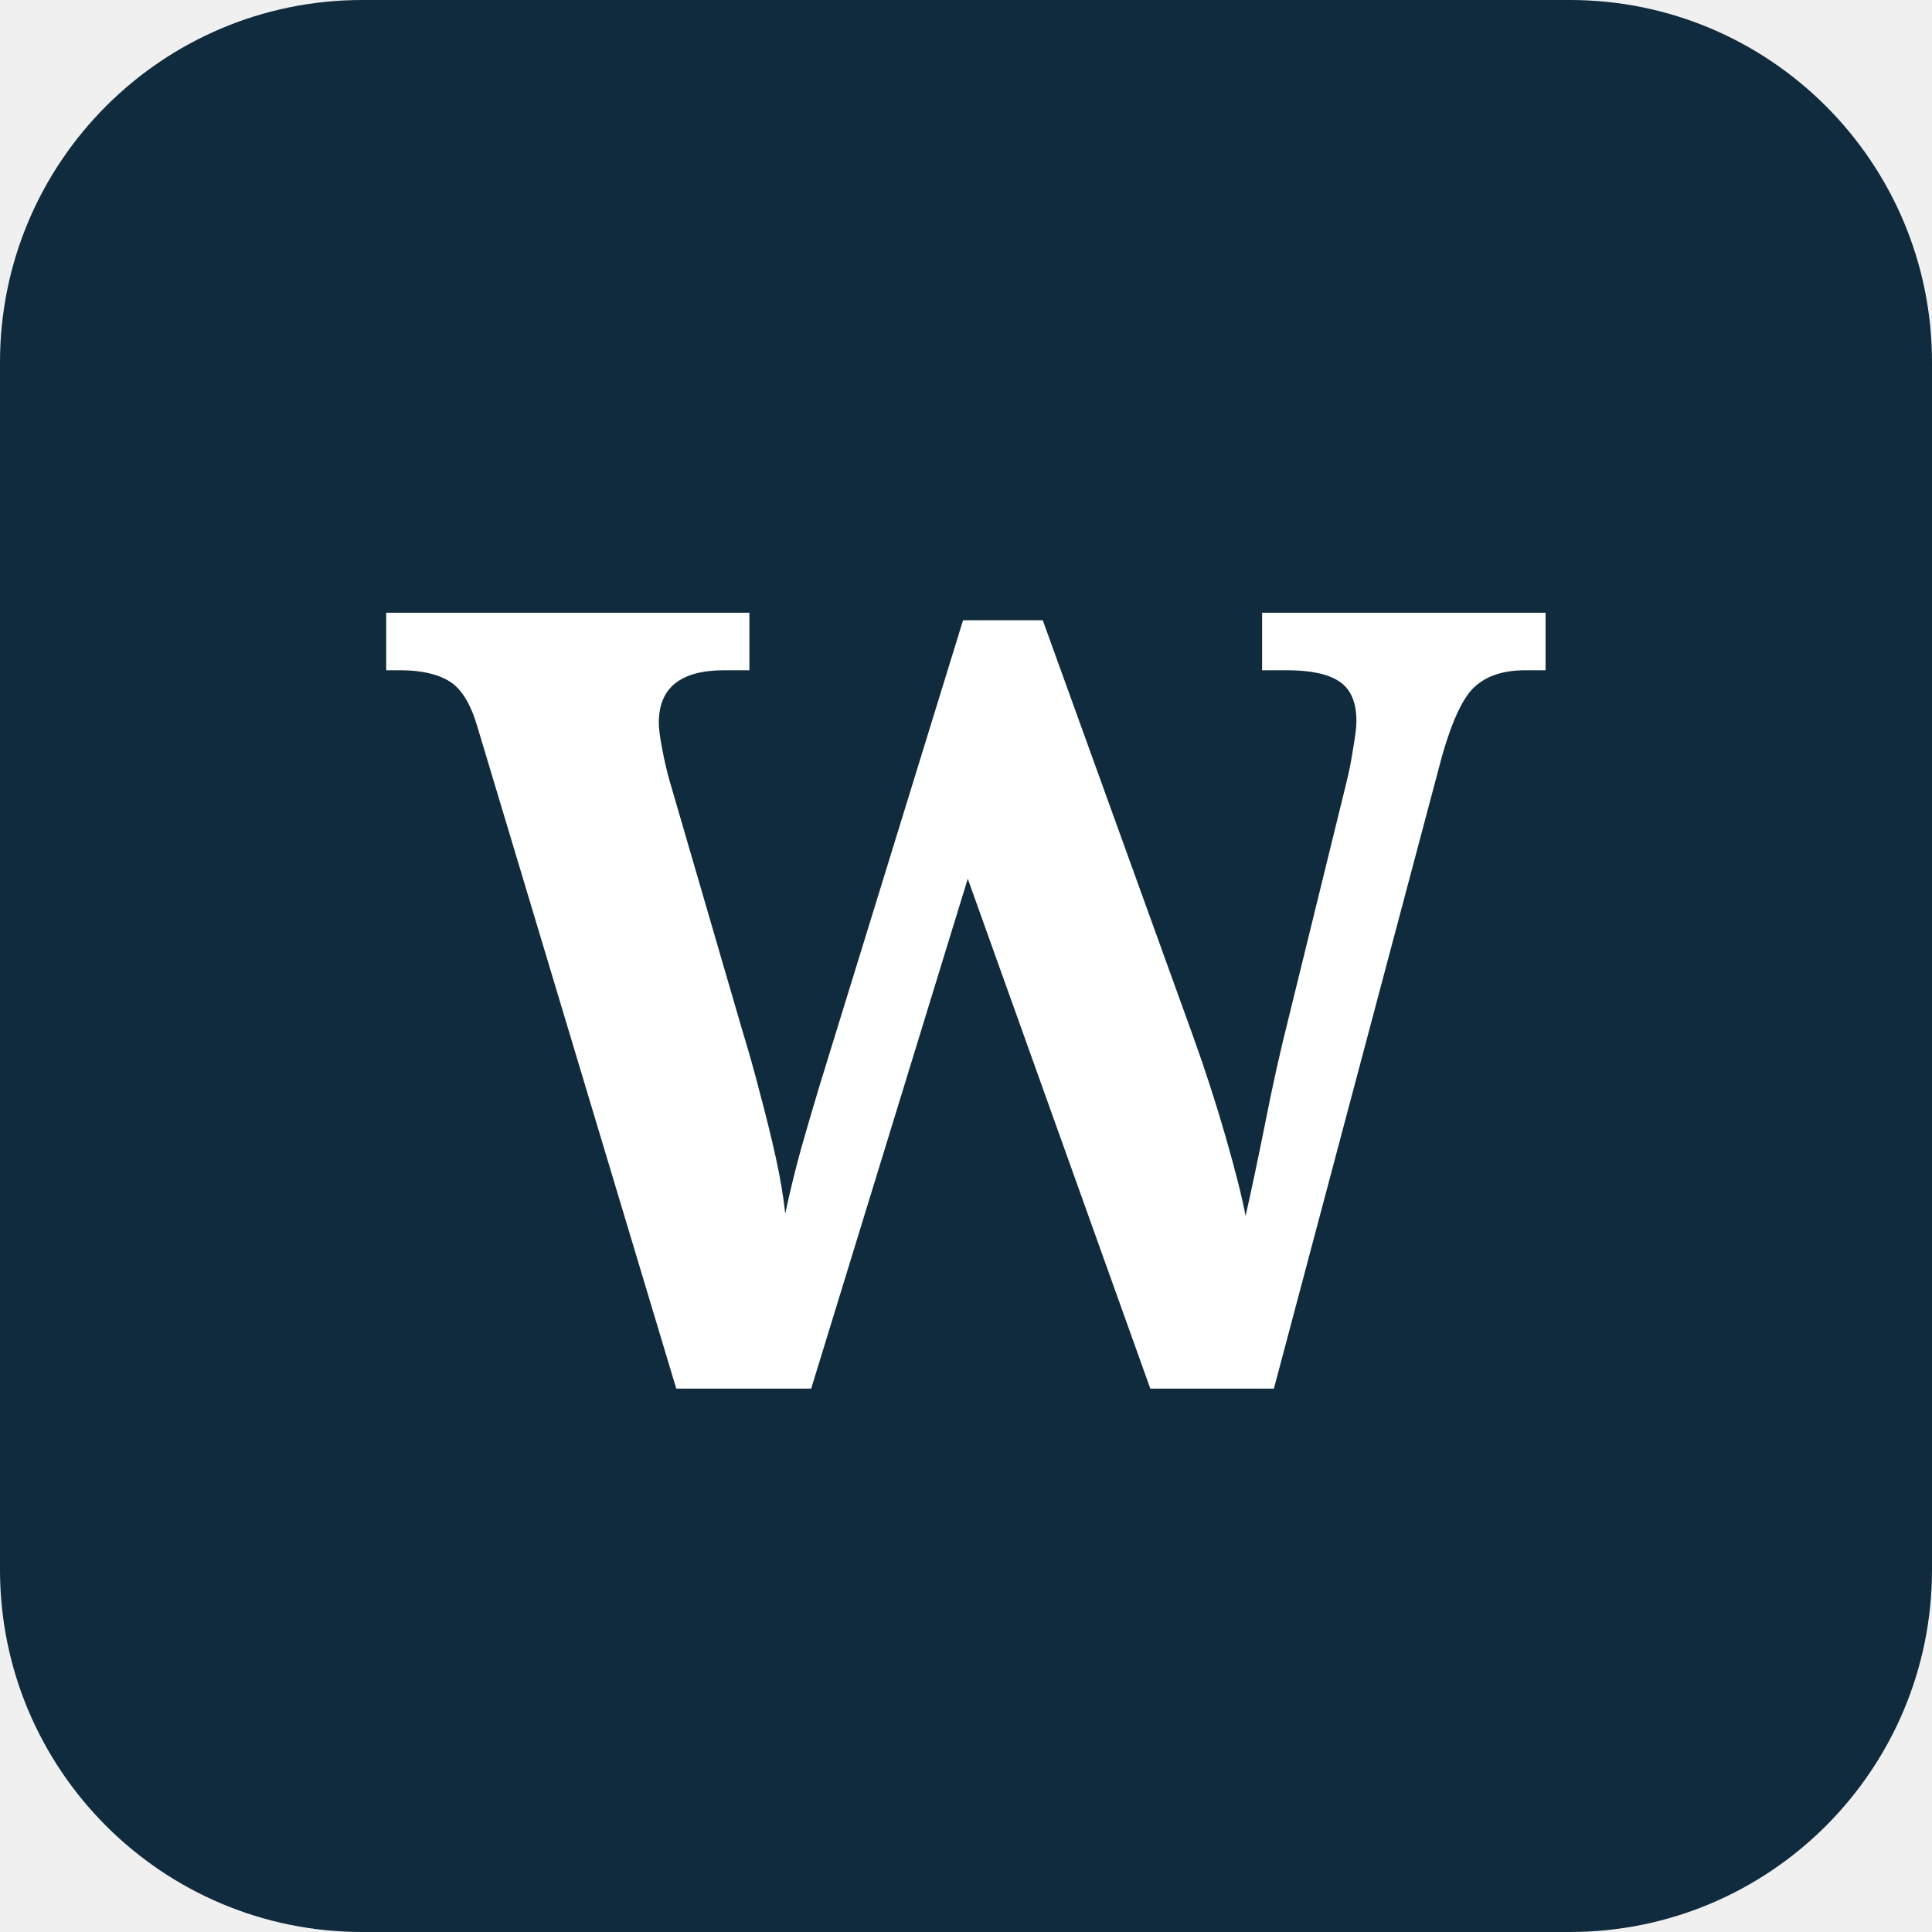
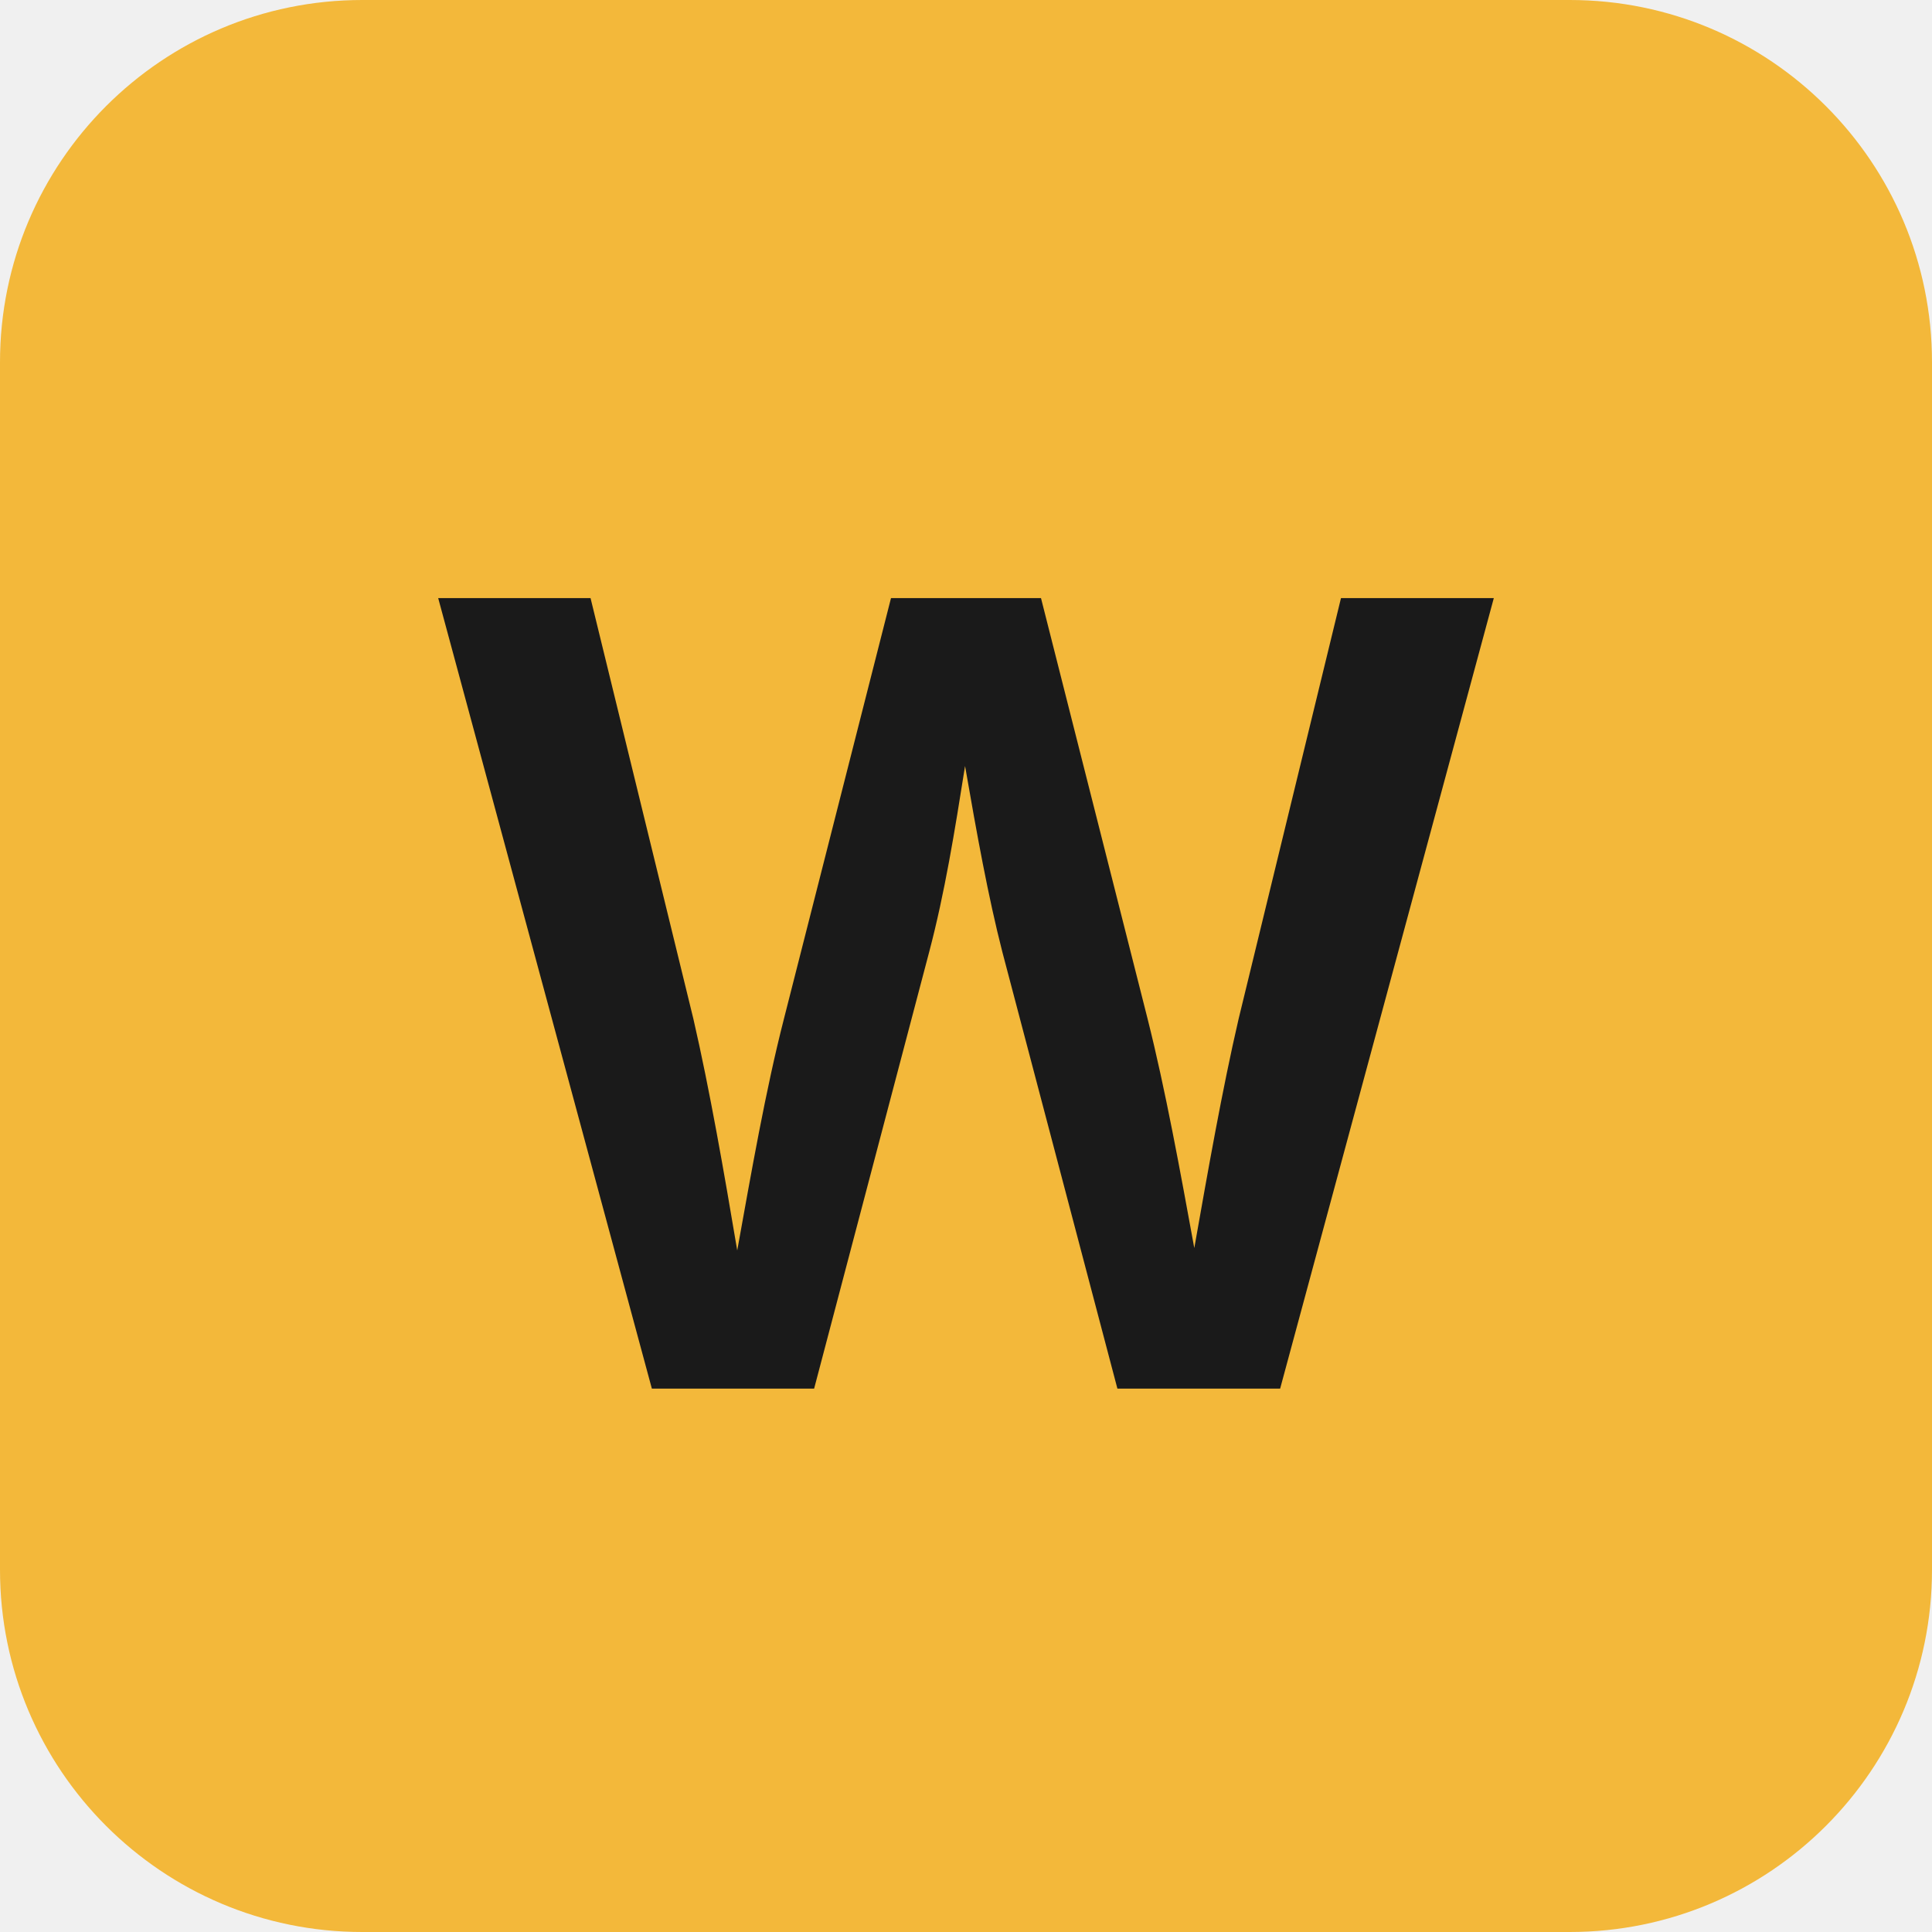
<svg xmlns="http://www.w3.org/2000/svg" viewBox="0 0 64 64">
-   <rect width="64" height="64" rx="12" fill="#0f2b3d" />
-   <text x="32" y="46" font-family="ui-serif, Georgia, serif" font-size="36" font-weight="bold" fill="#ffffff" text-anchor="middle">W</text>
+   <rect width="64" height="64" rx="12" fill="#F3B83A" />
+   <text x="32" y="46" font-family="Inter, ui-sans-serif, sans-serif" font-size="36" font-weight="600" fill="#1a1a1a" text-anchor="middle">W</text>
</svg>
